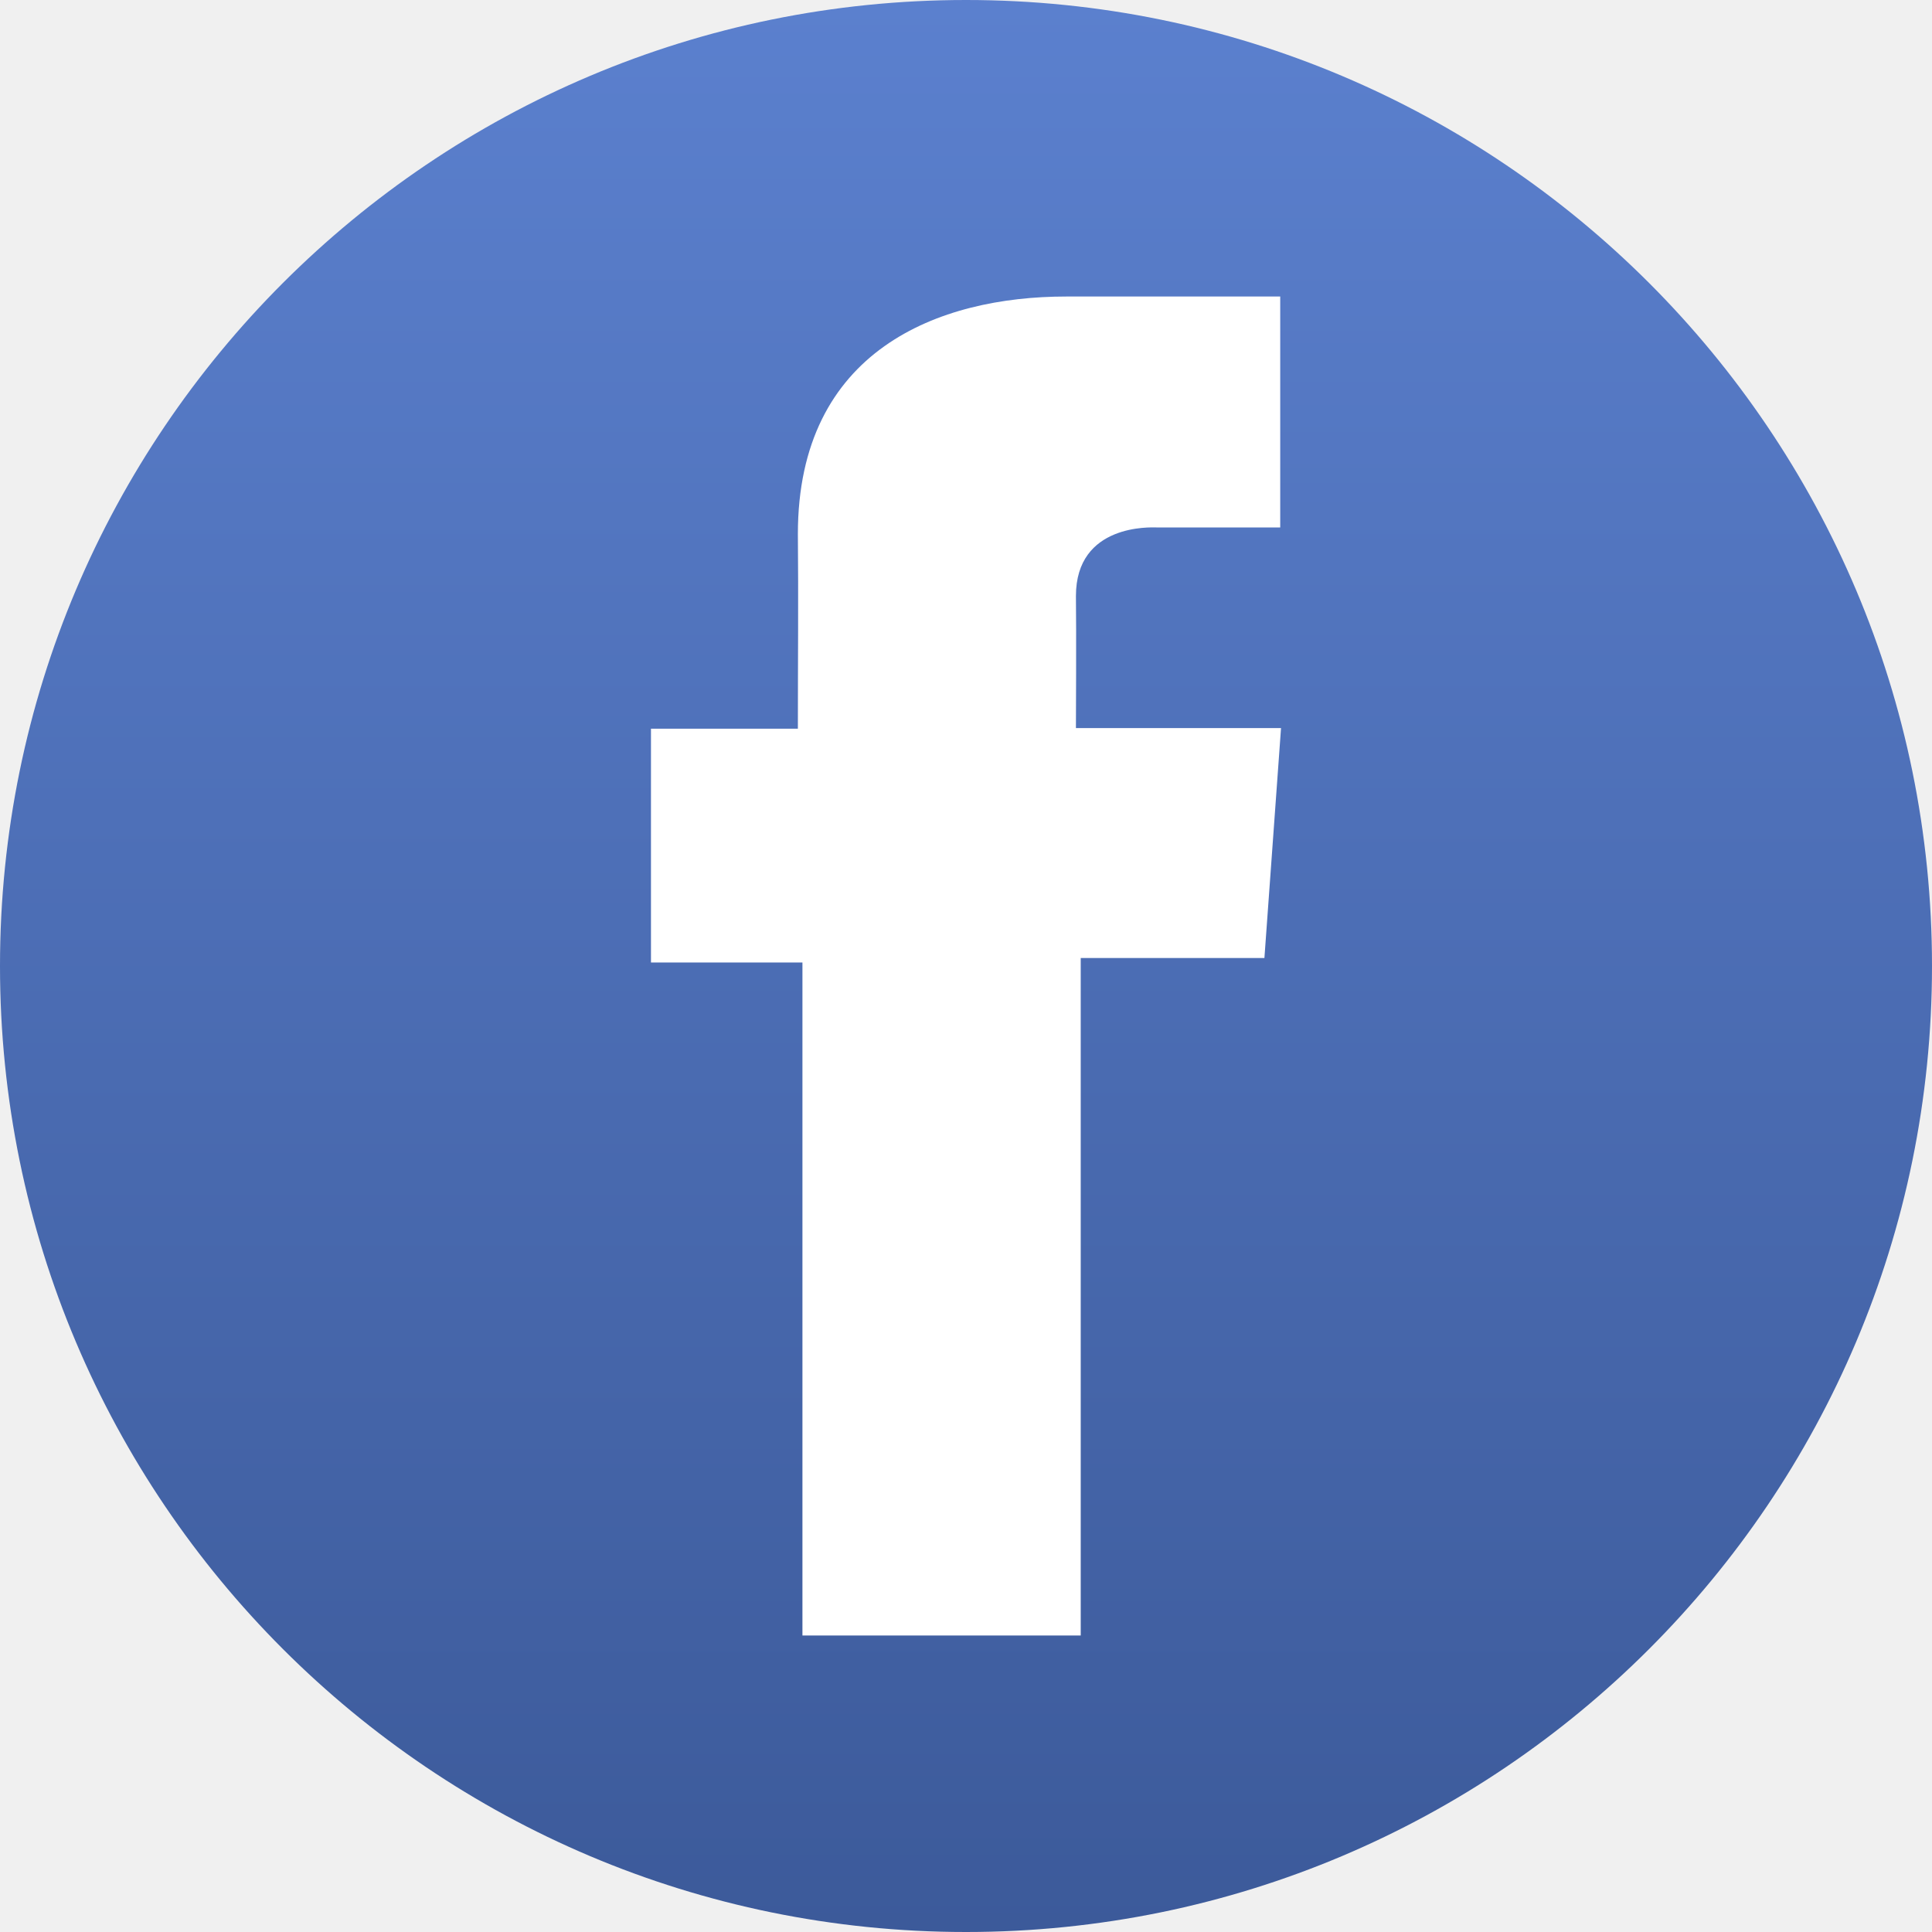
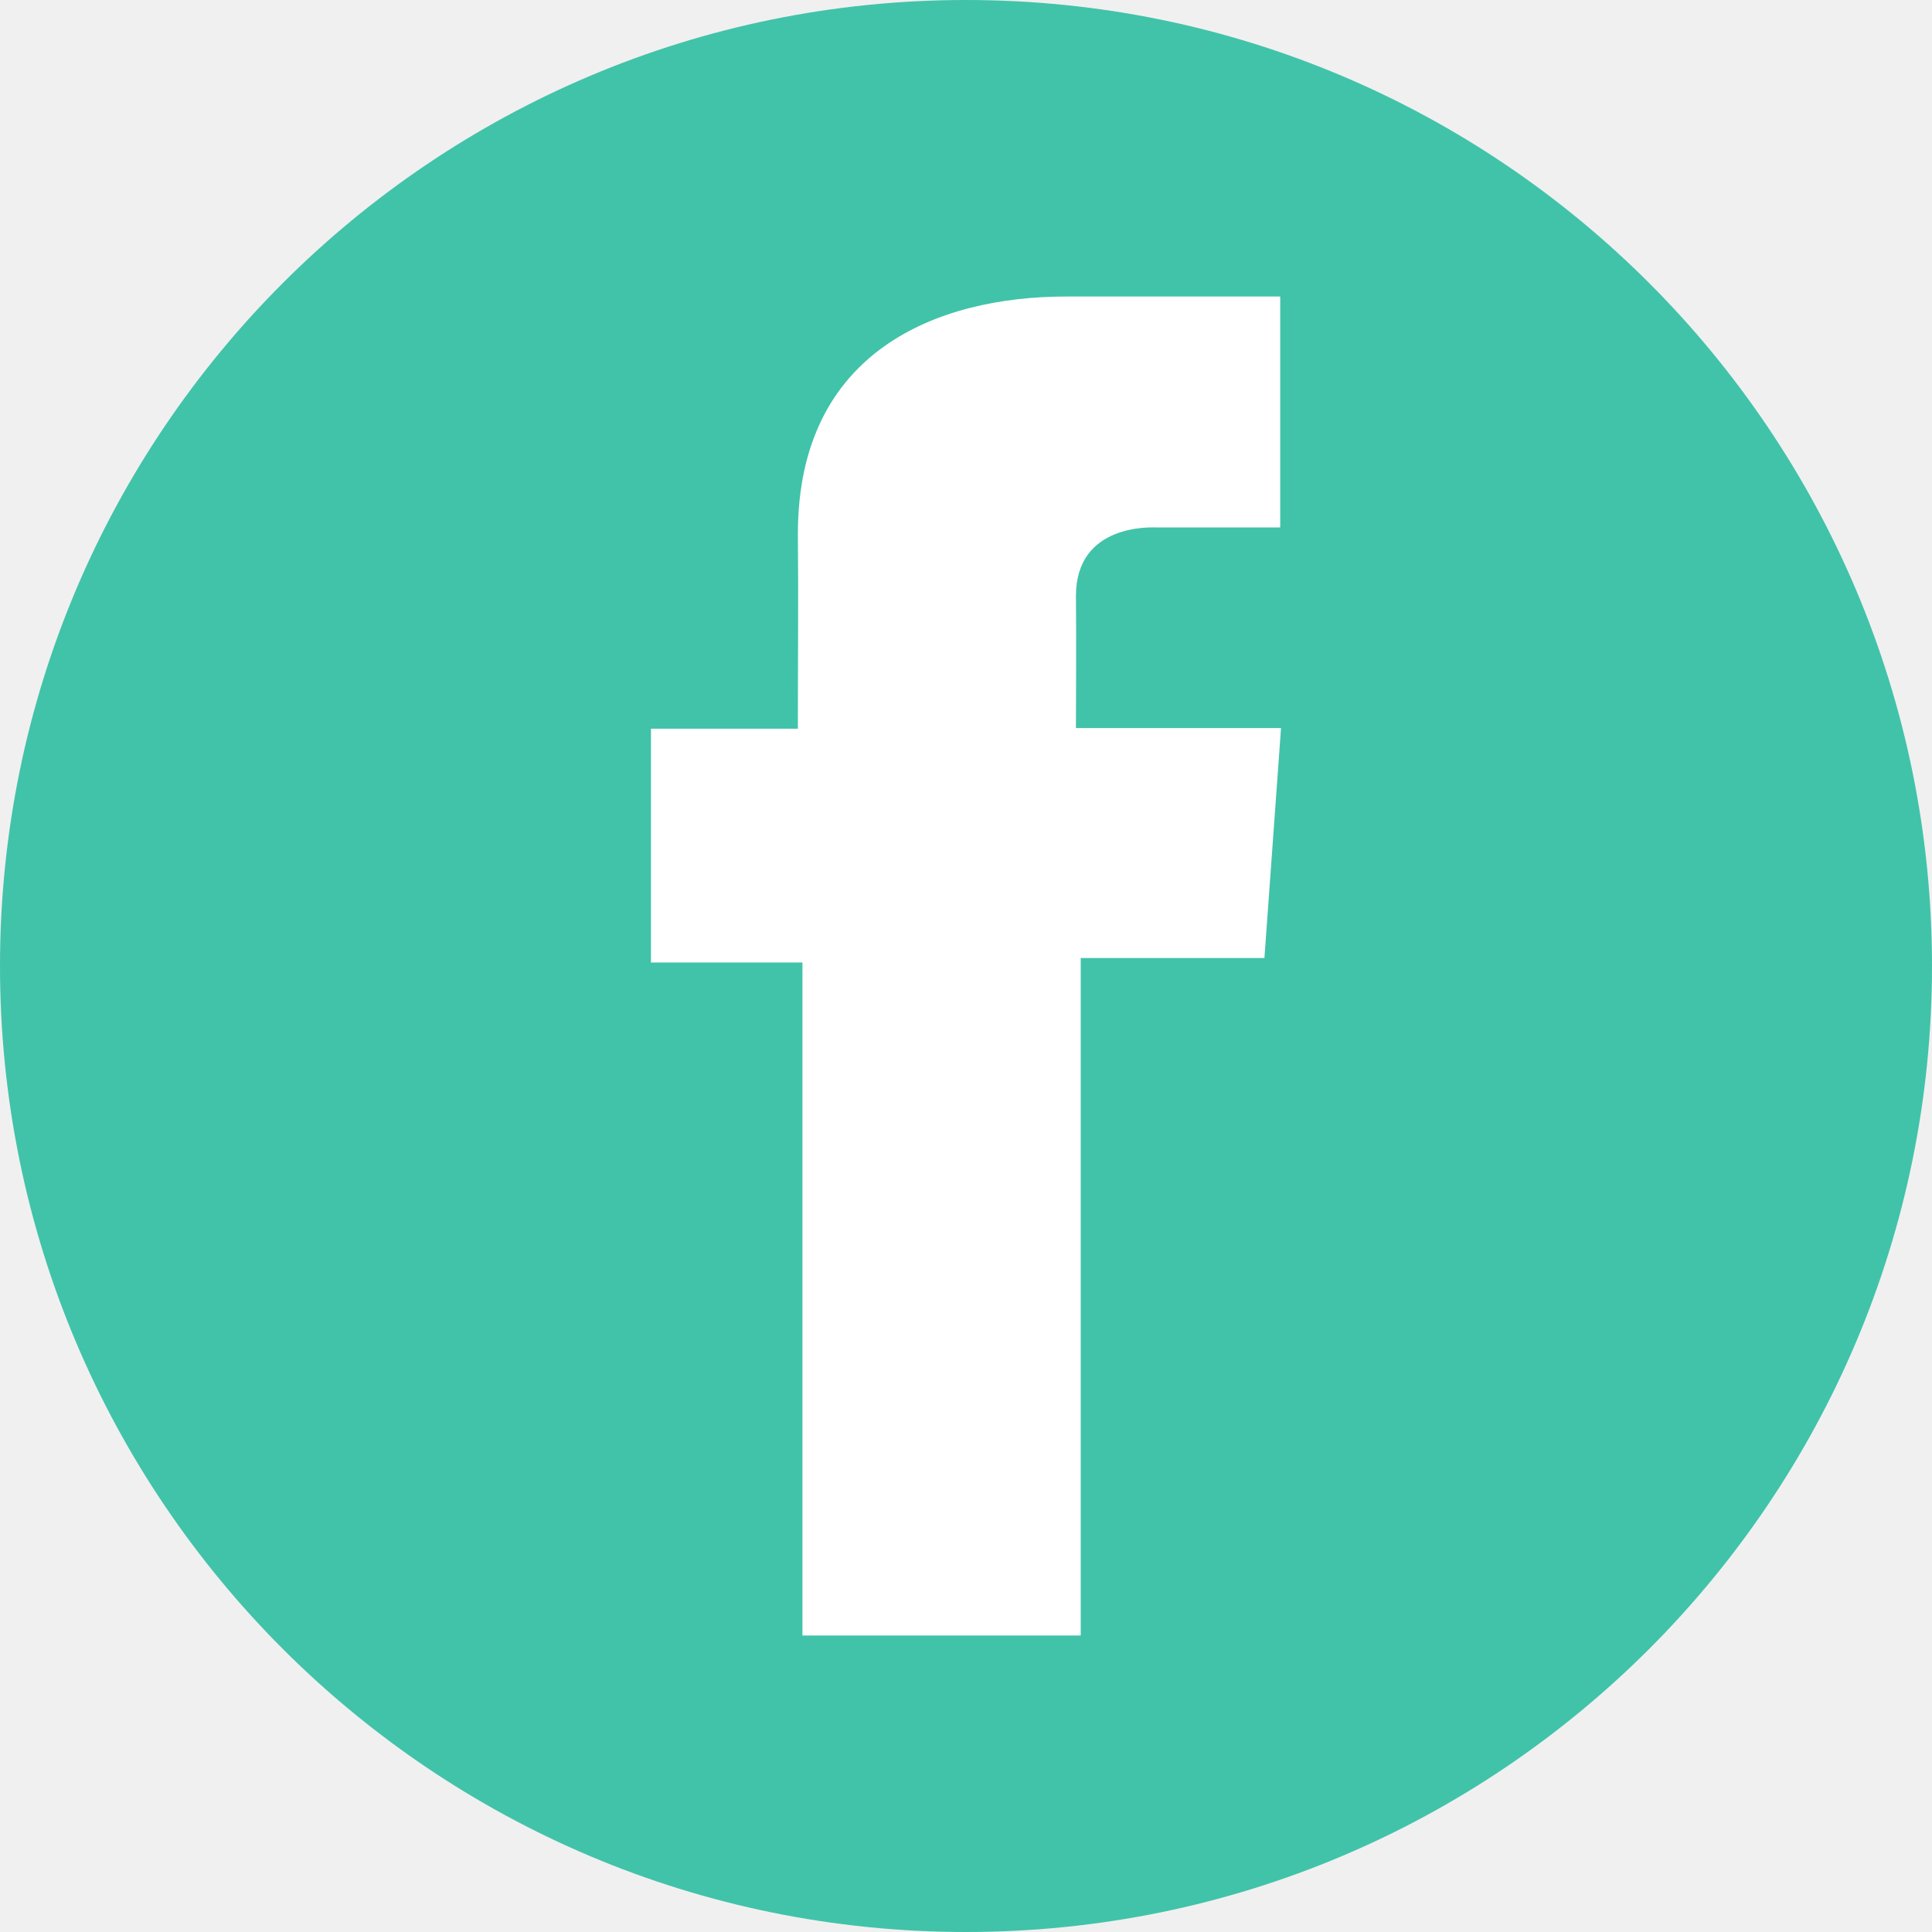
<svg xmlns="http://www.w3.org/2000/svg" width="50" height="50" viewBox="0 0 50 50" fill="none">
-   <g clip-path="url(#clip0)">
-     <path d="M25 50C38.807 50 50 38.807 50 25C50 11.193 38.807 0 25 0C11.193 0 0 11.193 0 25C0 38.807 11.193 50 25 50Z" fill="url(#paint0_linear)" />
-     <path d="M33.129 7.674H27.591C24.304 7.674 20.649 9.056 20.649 13.82C20.665 15.48 20.649 17.07 20.649 18.859H16.847V24.909H20.767V42.326H27.969V24.794H32.723L33.153 18.842H27.845C27.845 18.842 27.857 16.194 27.845 15.425C27.845 13.543 29.804 13.65 29.922 13.65C30.854 13.65 32.666 13.653 33.132 13.65V7.674H33.129V7.674Z" fill="white" />
-   </g>
-   <defs>
-     <linearGradient id="paint0_linear" x1="25" y1="0" x2="25" y2="50" gradientUnits="userSpaceOnUse">
-       <stop stop-color="#5B80CE" />
-       <stop offset="1" stop-color="#3C5A9A" />
-     </linearGradient>
-     <clipPath id="clip0">
-       <rect width="50" height="50" fill="white" />
-     </clipPath>
-   </defs>
+   <path d="M25 50C38.807 50 50 38.807 50 25C50 11.193 38.807 0 25 0C11.193 0 0 11.193 0 25C0 38.807 11.193 50 25 50Z" fill="#41C3A9" />
+   <path d="M33.129 7.674H27.591C24.304 7.674 20.649 9.056 20.649 13.82C20.665 15.48 20.649 17.07 20.649 18.859H16.847V24.909H20.767V42.326H27.969V24.794H32.723L33.153 18.842H27.845C27.845 18.842 27.857 16.194 27.845 15.425C27.845 13.543 29.804 13.65 29.922 13.65C30.854 13.65 32.666 13.653 33.132 13.65V7.674H33.129Z" fill="white" />
</svg>
